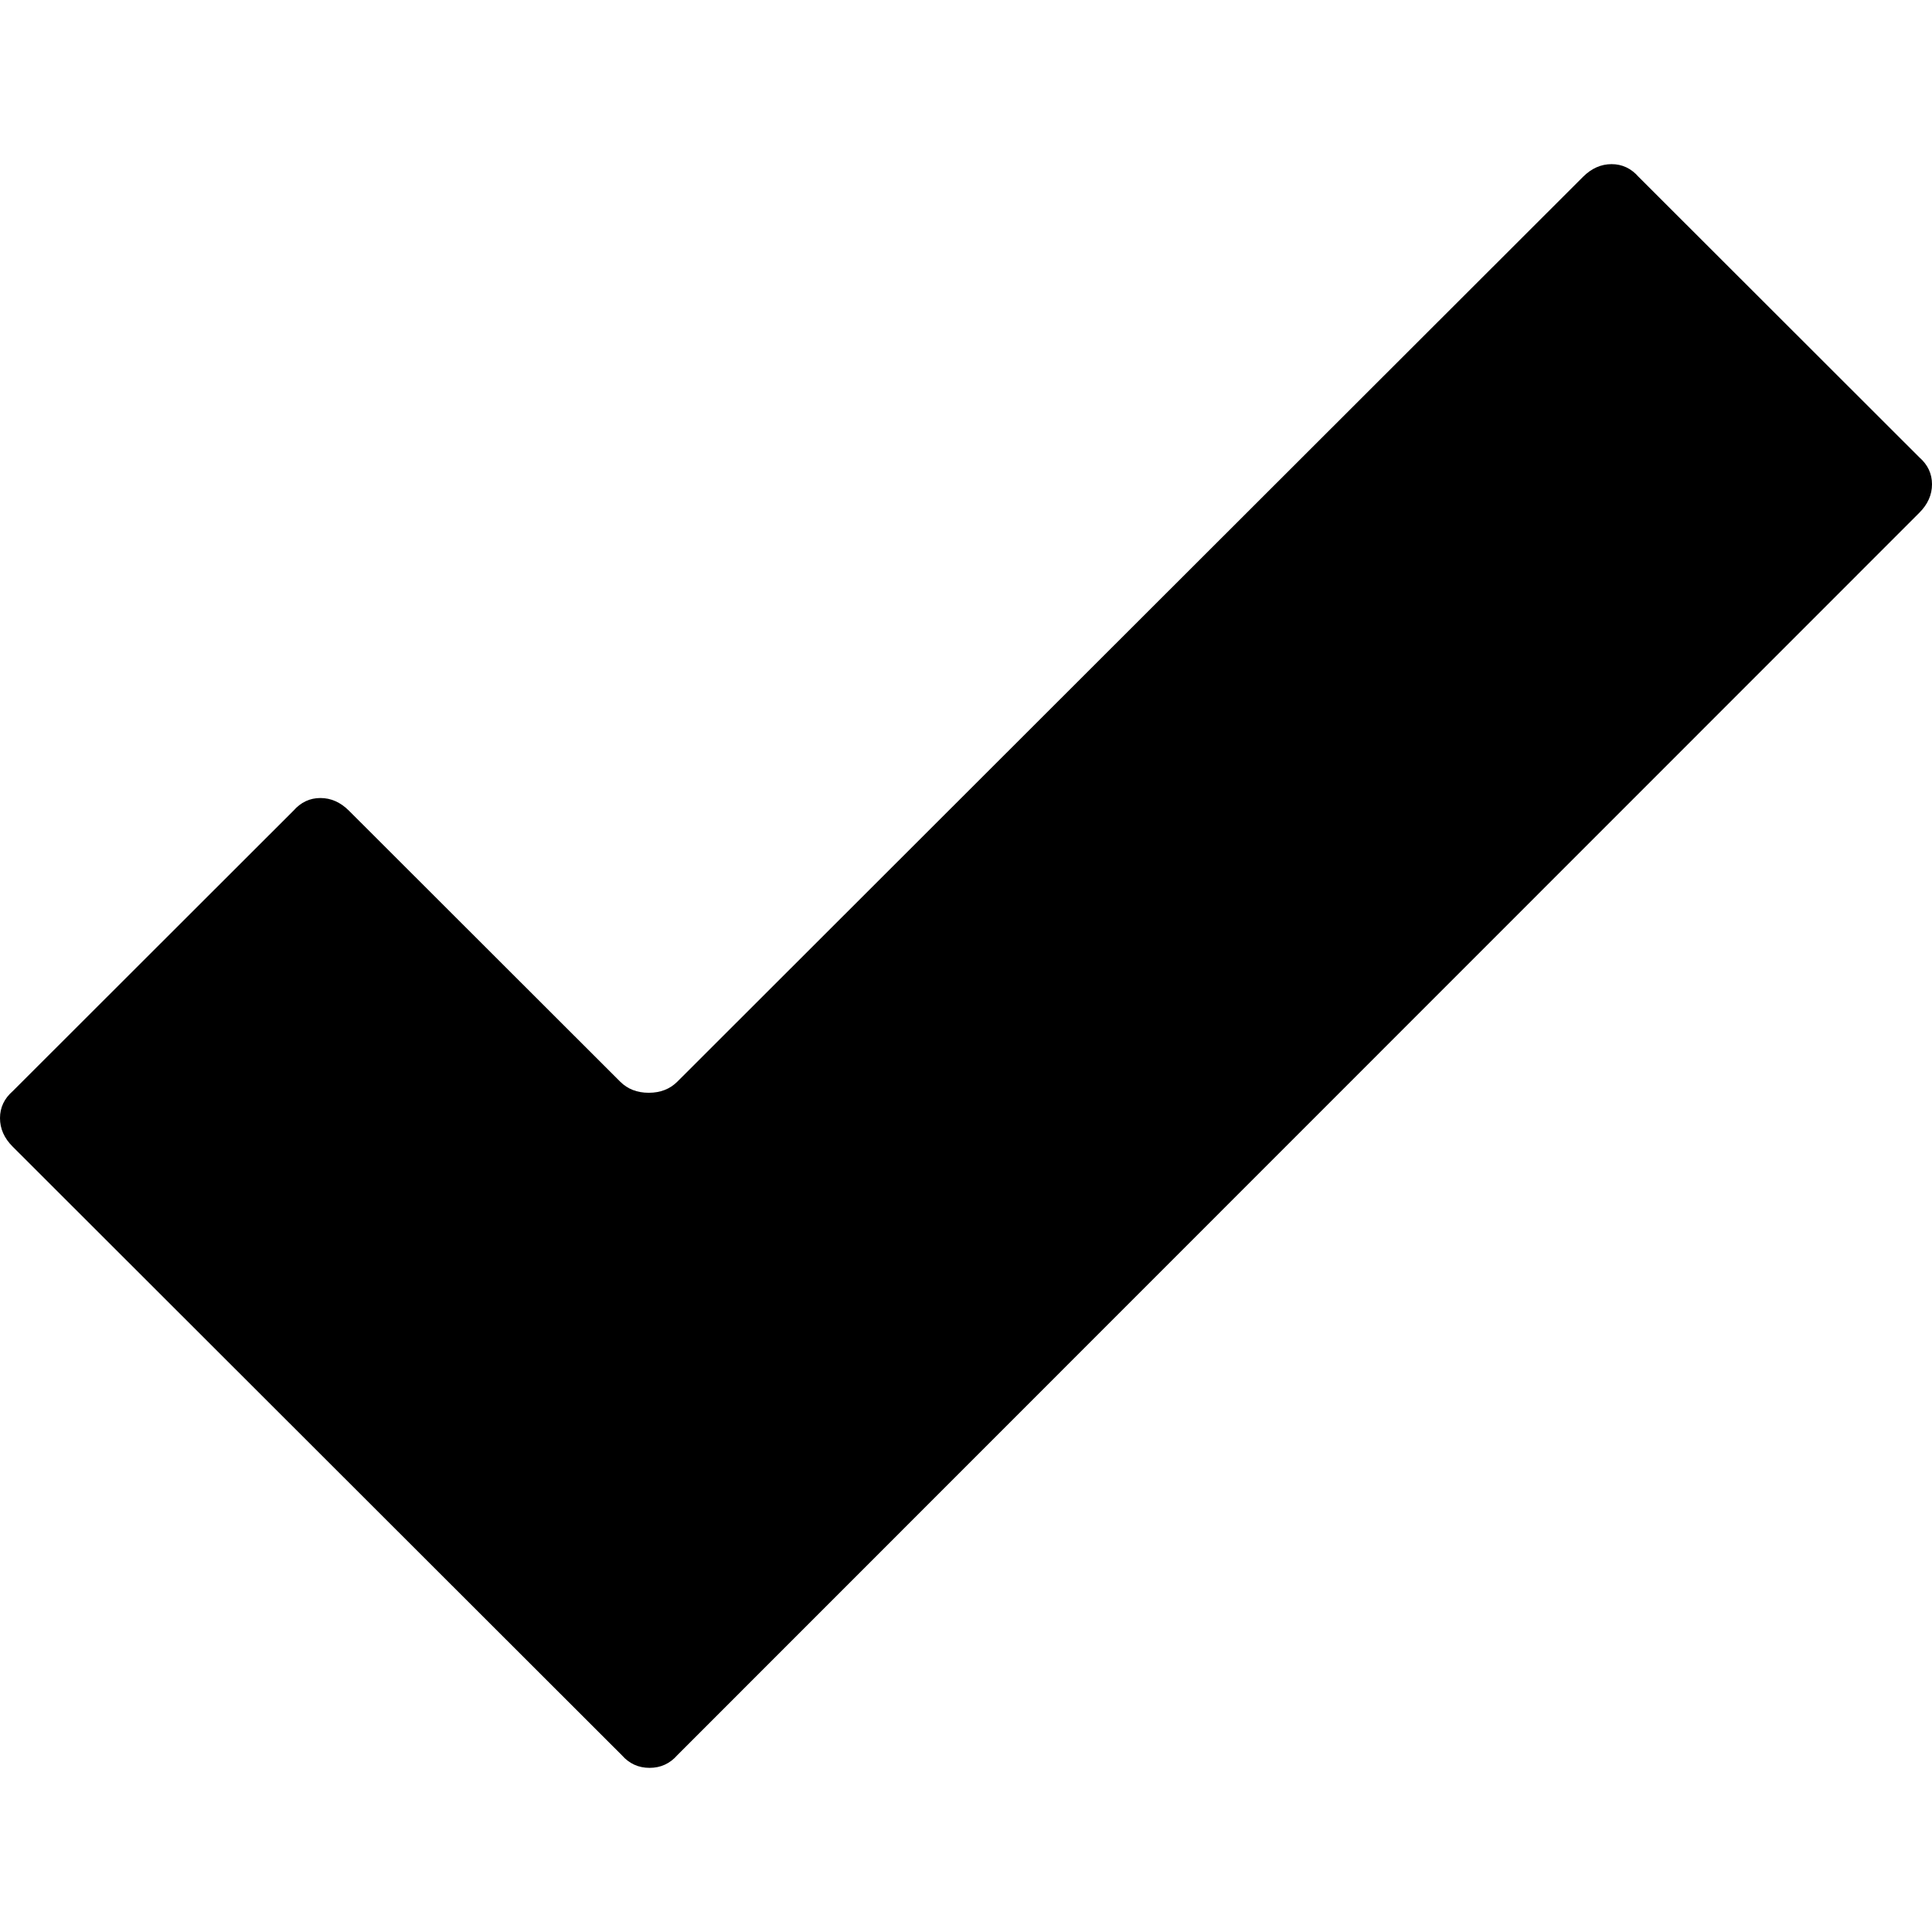
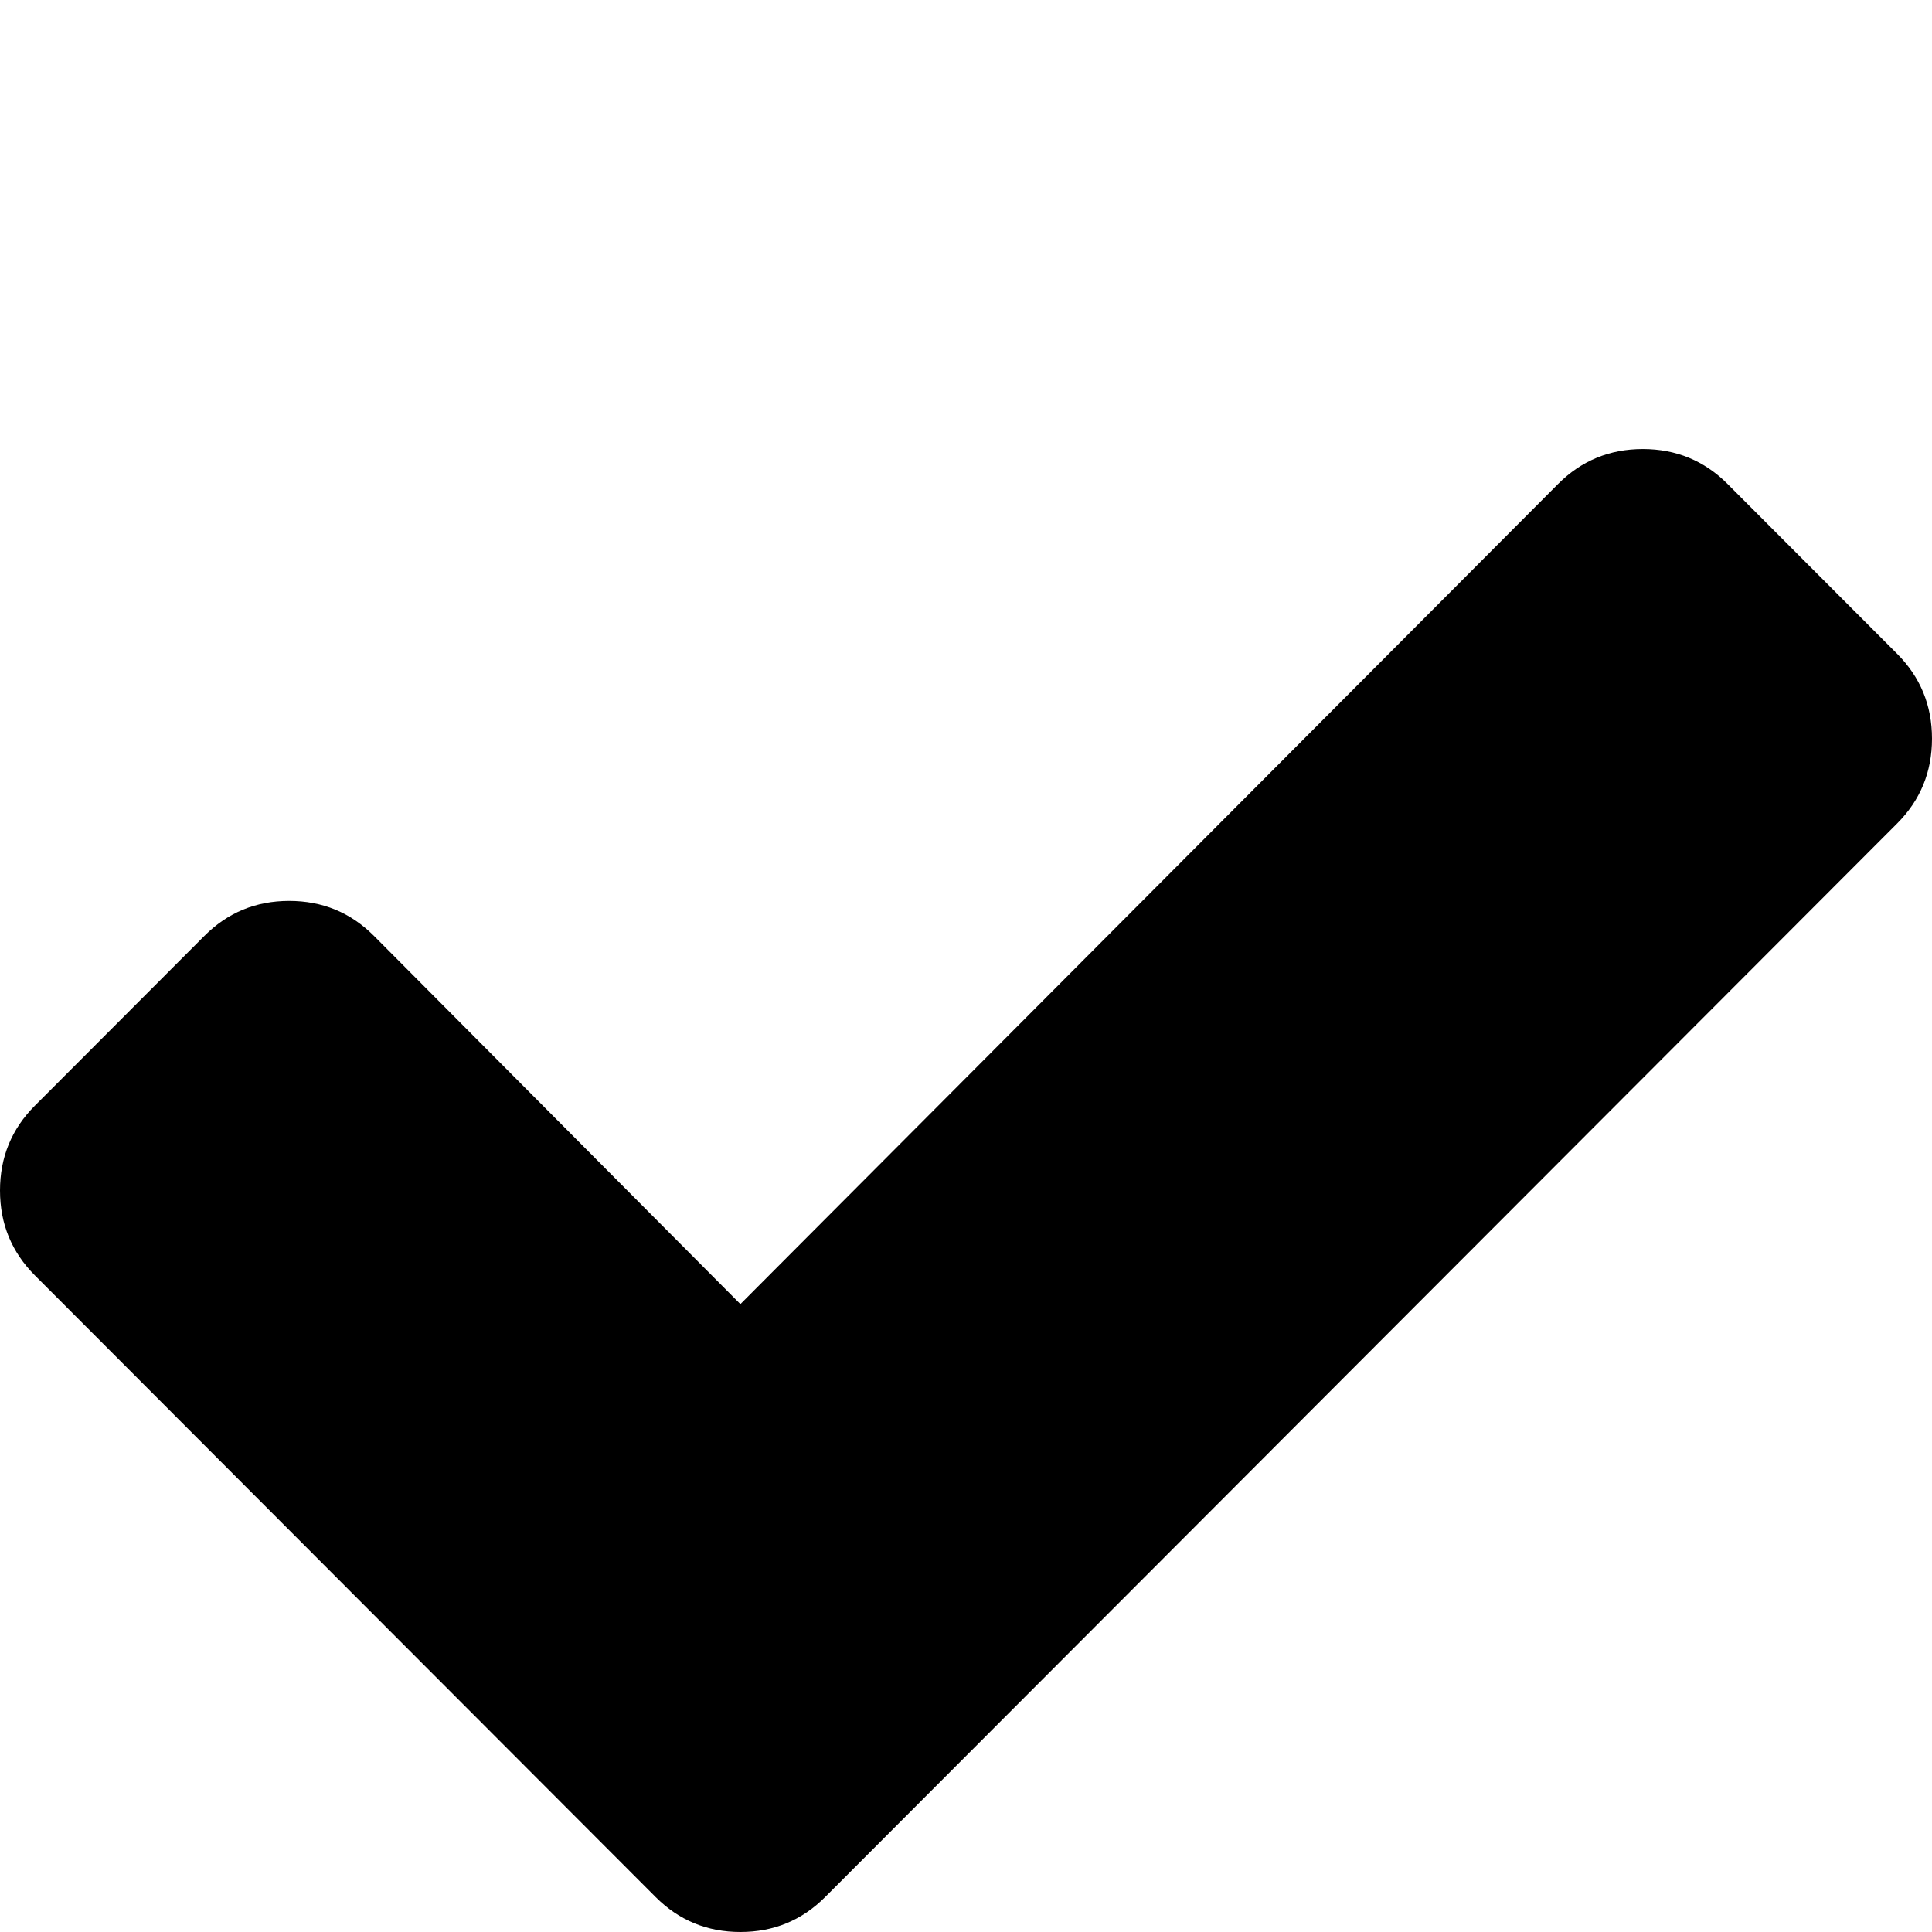
<svg xmlns="http://www.w3.org/2000/svg" width="1024" height="1024" viewBox="0 0 1024 1024" id="svg3353" version="1.1">
  <defs id="defs3355" />
  <g id="layer1" transform="translate(0,-28.36216)">
-     <g transform="matrix(0.6153846,0,0,-0.6158854,0,1052.362)" id="g4">
-       <g transform="matrix(1.366174,0,0,1.363762,-51.91461,81.25459)" id="g4-8">
-         <path style="fill:currentColor" d="m 465,477 571,571 q 8,8 18,8 10,0 17,-8 l 177,-177 q 8,-7 8,-17 0,-10 -8,-18 L 465,52 Q 458,44 447.5,44 437,44 430,52 L 46,436 q -8,8 -8,18 0,10 8,17 l 177,177 q 7,8 17,8 10,0 18,-8 L 429,477 q 7,-7 18,-7 11,0 18,7 z" id="path6" />
-       </g>
+     <g transform="matrix(0.6606452,0,0,-0.6616162,-79.93806,1061.625)" id="g4">
+       <path style="fill:currentColor" d="m 1671,970 q 0,-40 -28,-68 L 919,178 783,42 Q 755,14 715,14 675,14 647,42 L 511,178 149,540 q -28,28 -28,68 0,40 28,68 l 136,136 q 28,28 68,28 40,0 68,-28 l 294,-295 656,657 q 28,28 68,28 40,0 68,-28 l 136,-136 q 28,-28 28,-68 z" id="path6" />
    </g>
  </g>
</svg>
